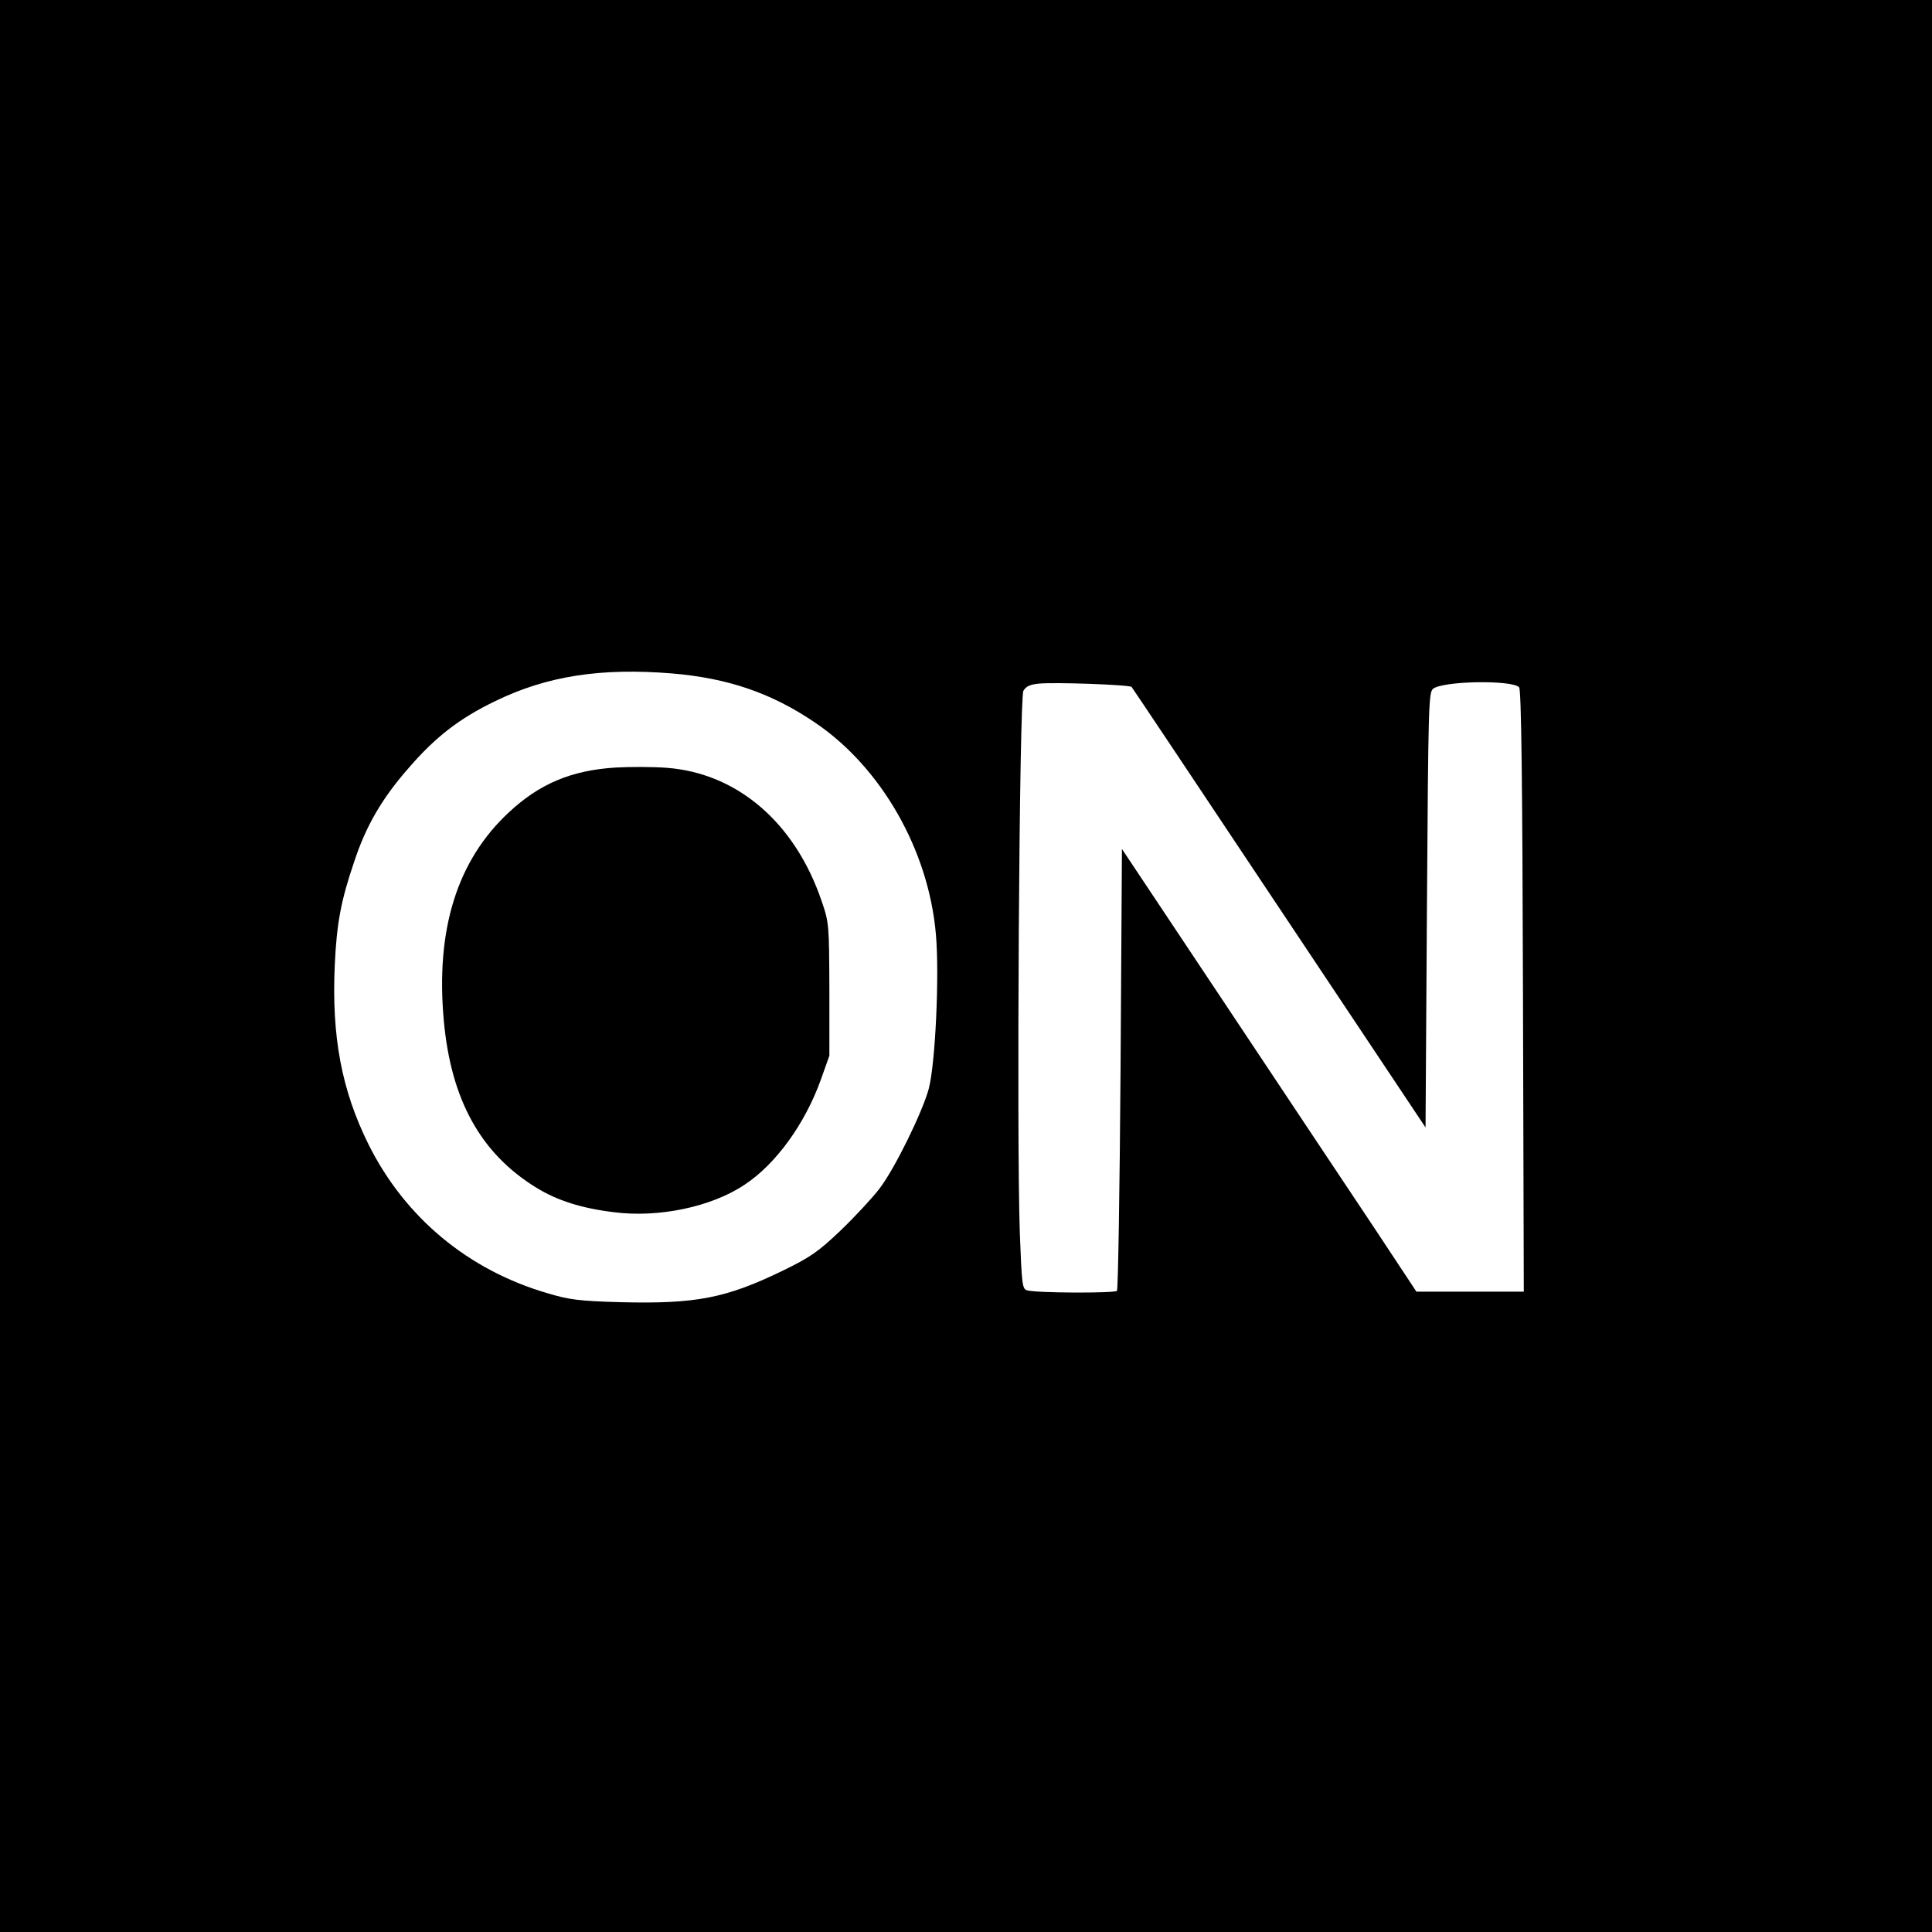
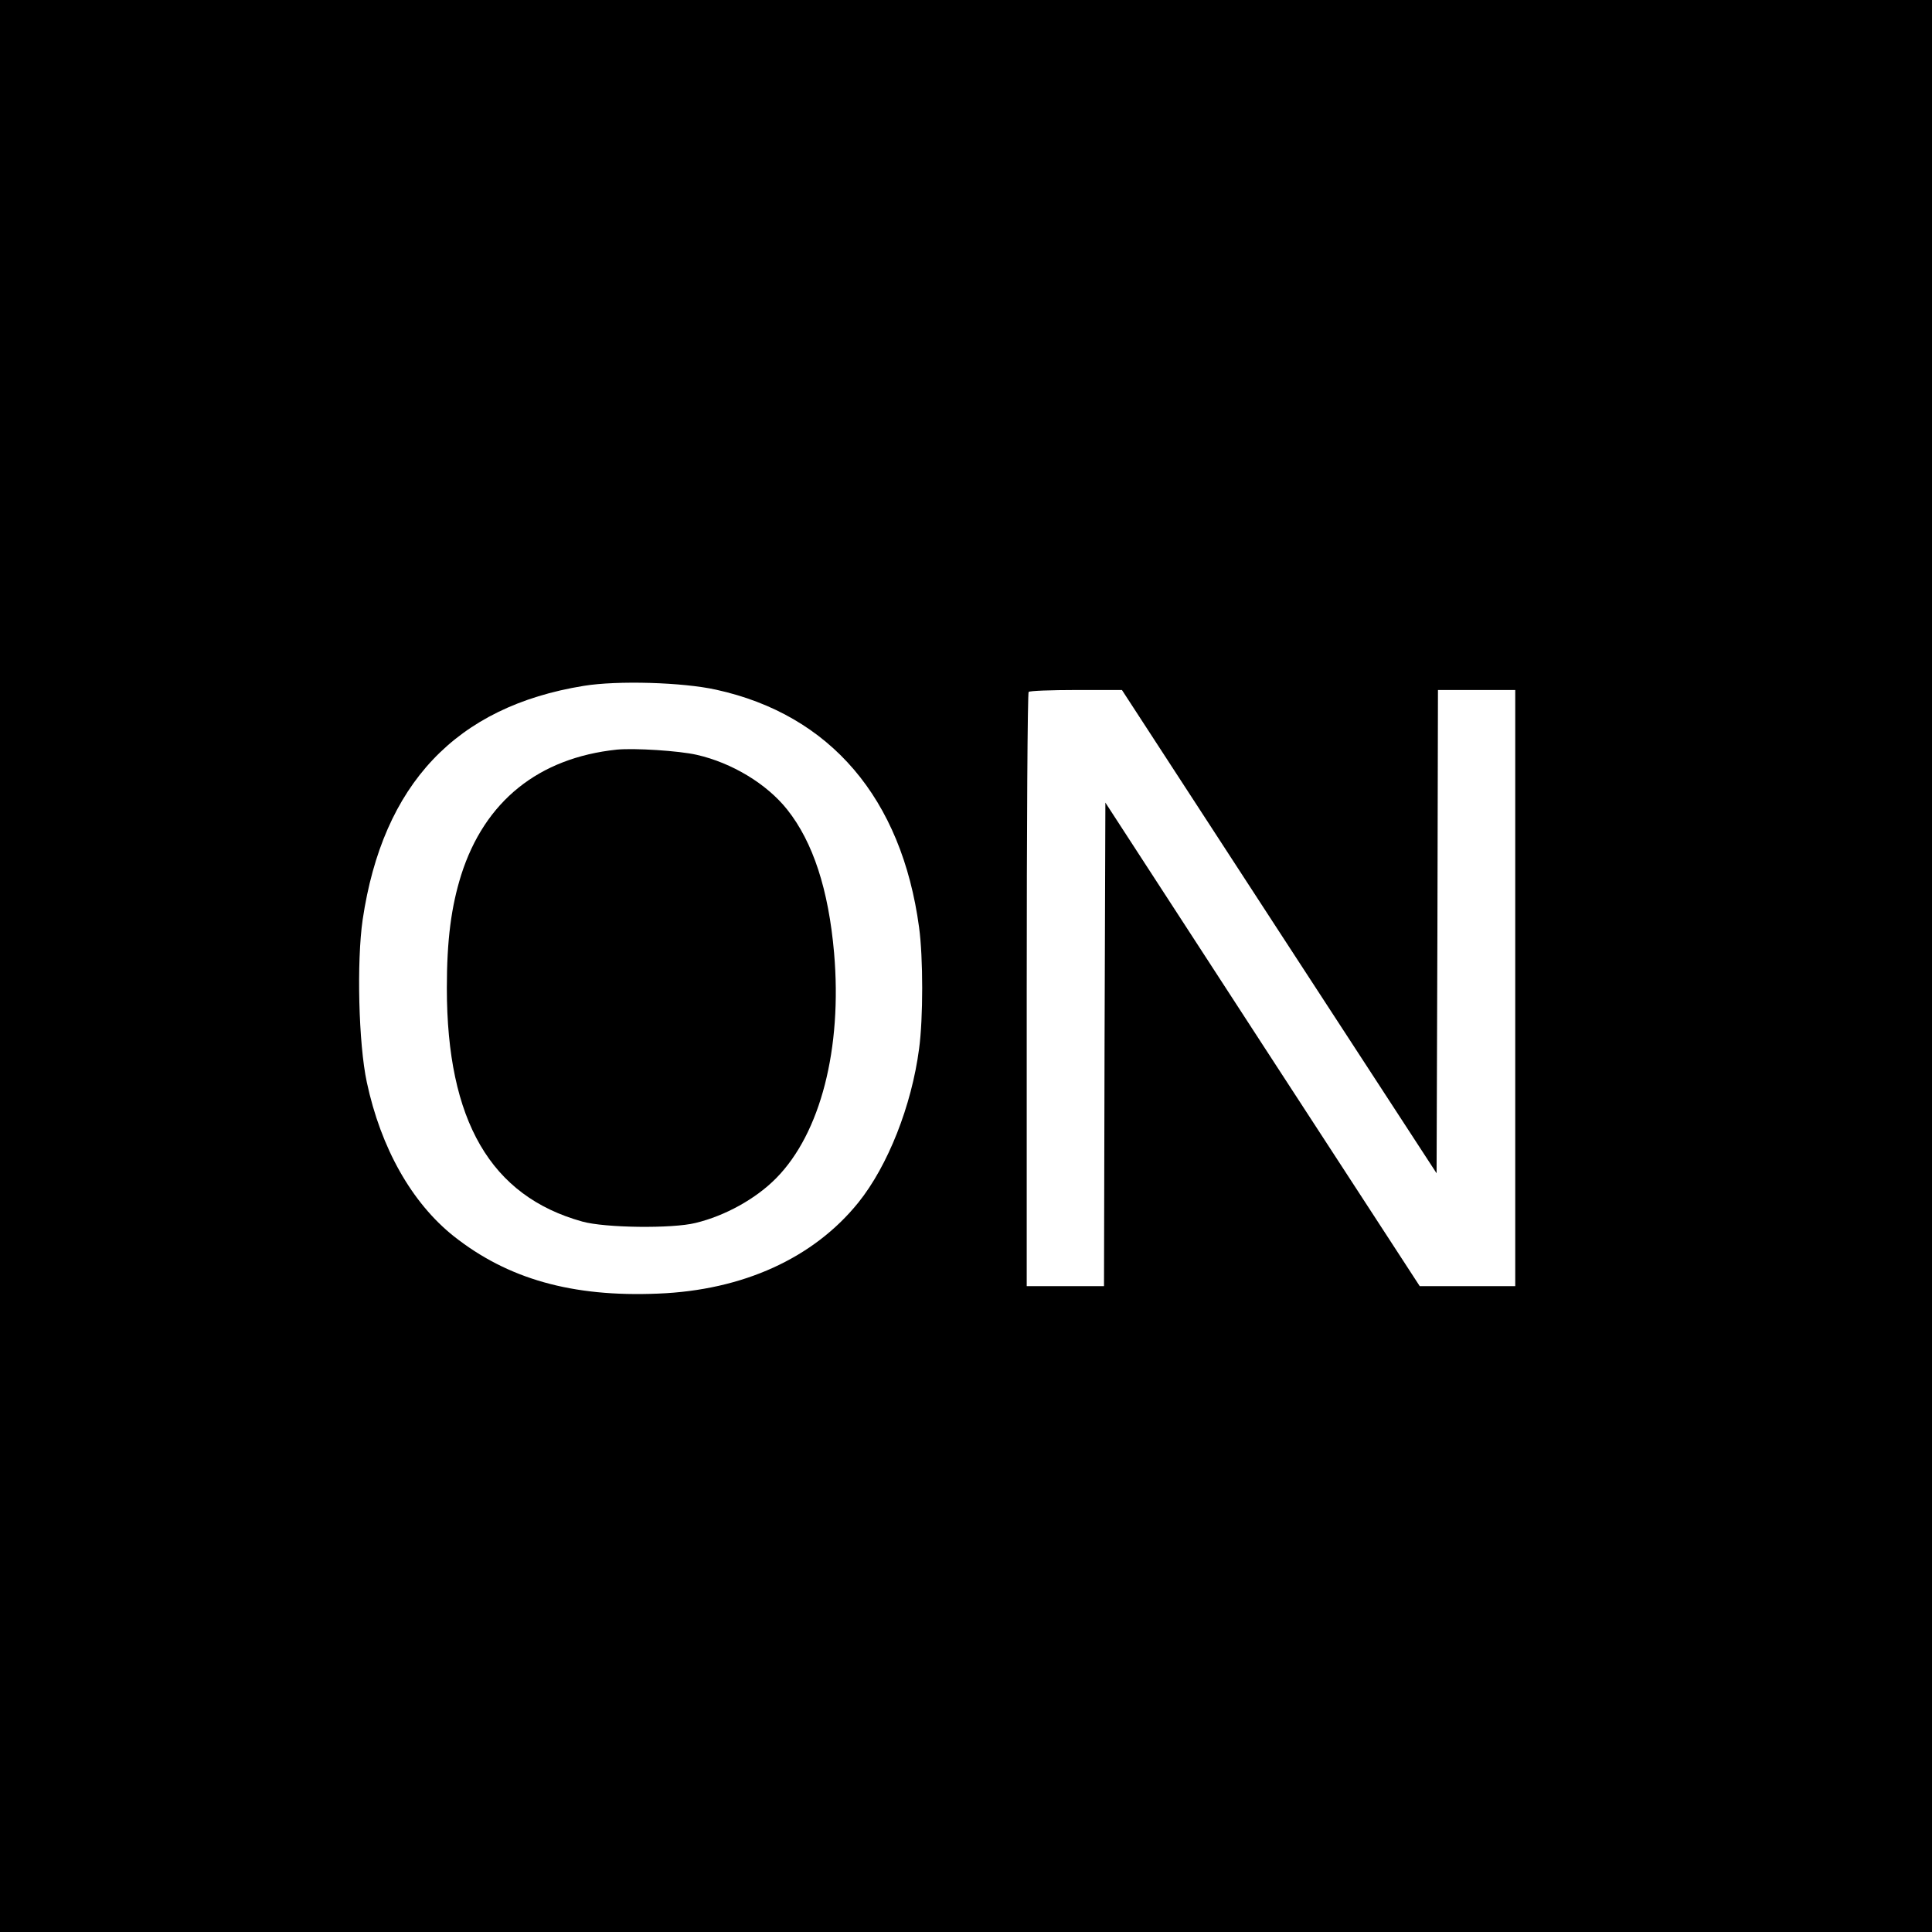
<svg xmlns="http://www.w3.org/2000/svg" version="1.0" width="700pt" height="700pt" viewBox="0 0 700 700" preserveAspectRatio="xMidYMid meet">
  <g transform="translate(0,700) scale(0.1,-0.1)" fill="#000000" stroke="none">
-     <path d="M0 3500 l0 -3500 3500 0 3500 0 0 3500 0 3500 -3500 0 -3500 0 0 -3500z m2435 1060 c201 -17 358 -70 515 -176 242 -162 415 -464 441 -770 13 -148 -2 -469 -26 -559 -23 -85 -123 -289 -178 -361 -26 -34 -89 -102 -141 -152 -82 -78 -110 -97 -208 -145 -208 -101 -316 -122 -592 -115 -147 4 -184 9 -261 32 -289 84 -518 275 -650 540 -97 196 -134 389 -122 651 7 149 22 231 70 372 43 131 102 232 199 342 97 112 184 179 313 241 187 91 382 121 640 100z m1665 -49 c3 -3 244 -364 535 -801 l530 -795 5 788 c5 750 6 789 23 802 39 28 284 32 311 5 8 -8 12 -343 14 -1100 l3 -1090 -194 0 -195 0 -154 233 c-85 127 -325 488 -534 802 l-379 569 -5 -796 c-3 -438 -9 -800 -13 -805 -10 -9 -296 -8 -326 2 -17 5 -19 21 -26 208 -12 342 -2 1938 13 1964 9 16 24 23 55 26 56 6 331 -4 337 -12z" />
-     <path d="M2230 4219 c-160 -10 -276 -59 -387 -163 -187 -174 -265 -424 -235 -754 26 -286 133 -481 335 -605 76 -47 165 -75 281 -89 162 -21 353 19 473 99 114 75 219 220 277 381 l31 87 0 240 c-1 234 -1 242 -28 320 -96 283 -304 463 -560 483 -51 4 -135 4 -187 1z" />
+     <path d="M0 3500 l0 -3500 3500 0 3500 0 0 3500 0 3500 -3500 0 -3500 0 0 -3500z m2595 1001 c414 -91 672 -394 735 -861 15 -109 15 -331 0 -440 -27 -206 -113 -424 -220 -557 -162 -201 -418 -318 -726 -330 -311 -13 -544 53 -740 208 -152 121 -264 319 -315 558 -30 140 -37 437 -15 589 73 491 338 772 801 847 122 20 359 13 480 -14z m2040 -877 l570 -875 3 875 2 876 140 0 140 0 0 -1080 0 -1080 -173 0 -173 0 -570 876 -569 876 -3 -876 -2 -876 -140 0 -140 0 0 1073 c0 591 3 1077 7 1080 3 4 81 7 172 7 l166 0 570 -876z" />
+     <path d="M2235 4284 c-284 -30 -479 -187 -564 -454 -36 -115 -52 -235 -52 -410 0 -481 159 -754 491 -846 82 -23 326 -26 410 -5 108 26 219 88 292 162 161 163 240 470 210 817 -20 228 -76 401 -170 519 -74 93 -200 169 -327 198 -65 15 -226 25 -290 19z" />
  </g>
</svg>
